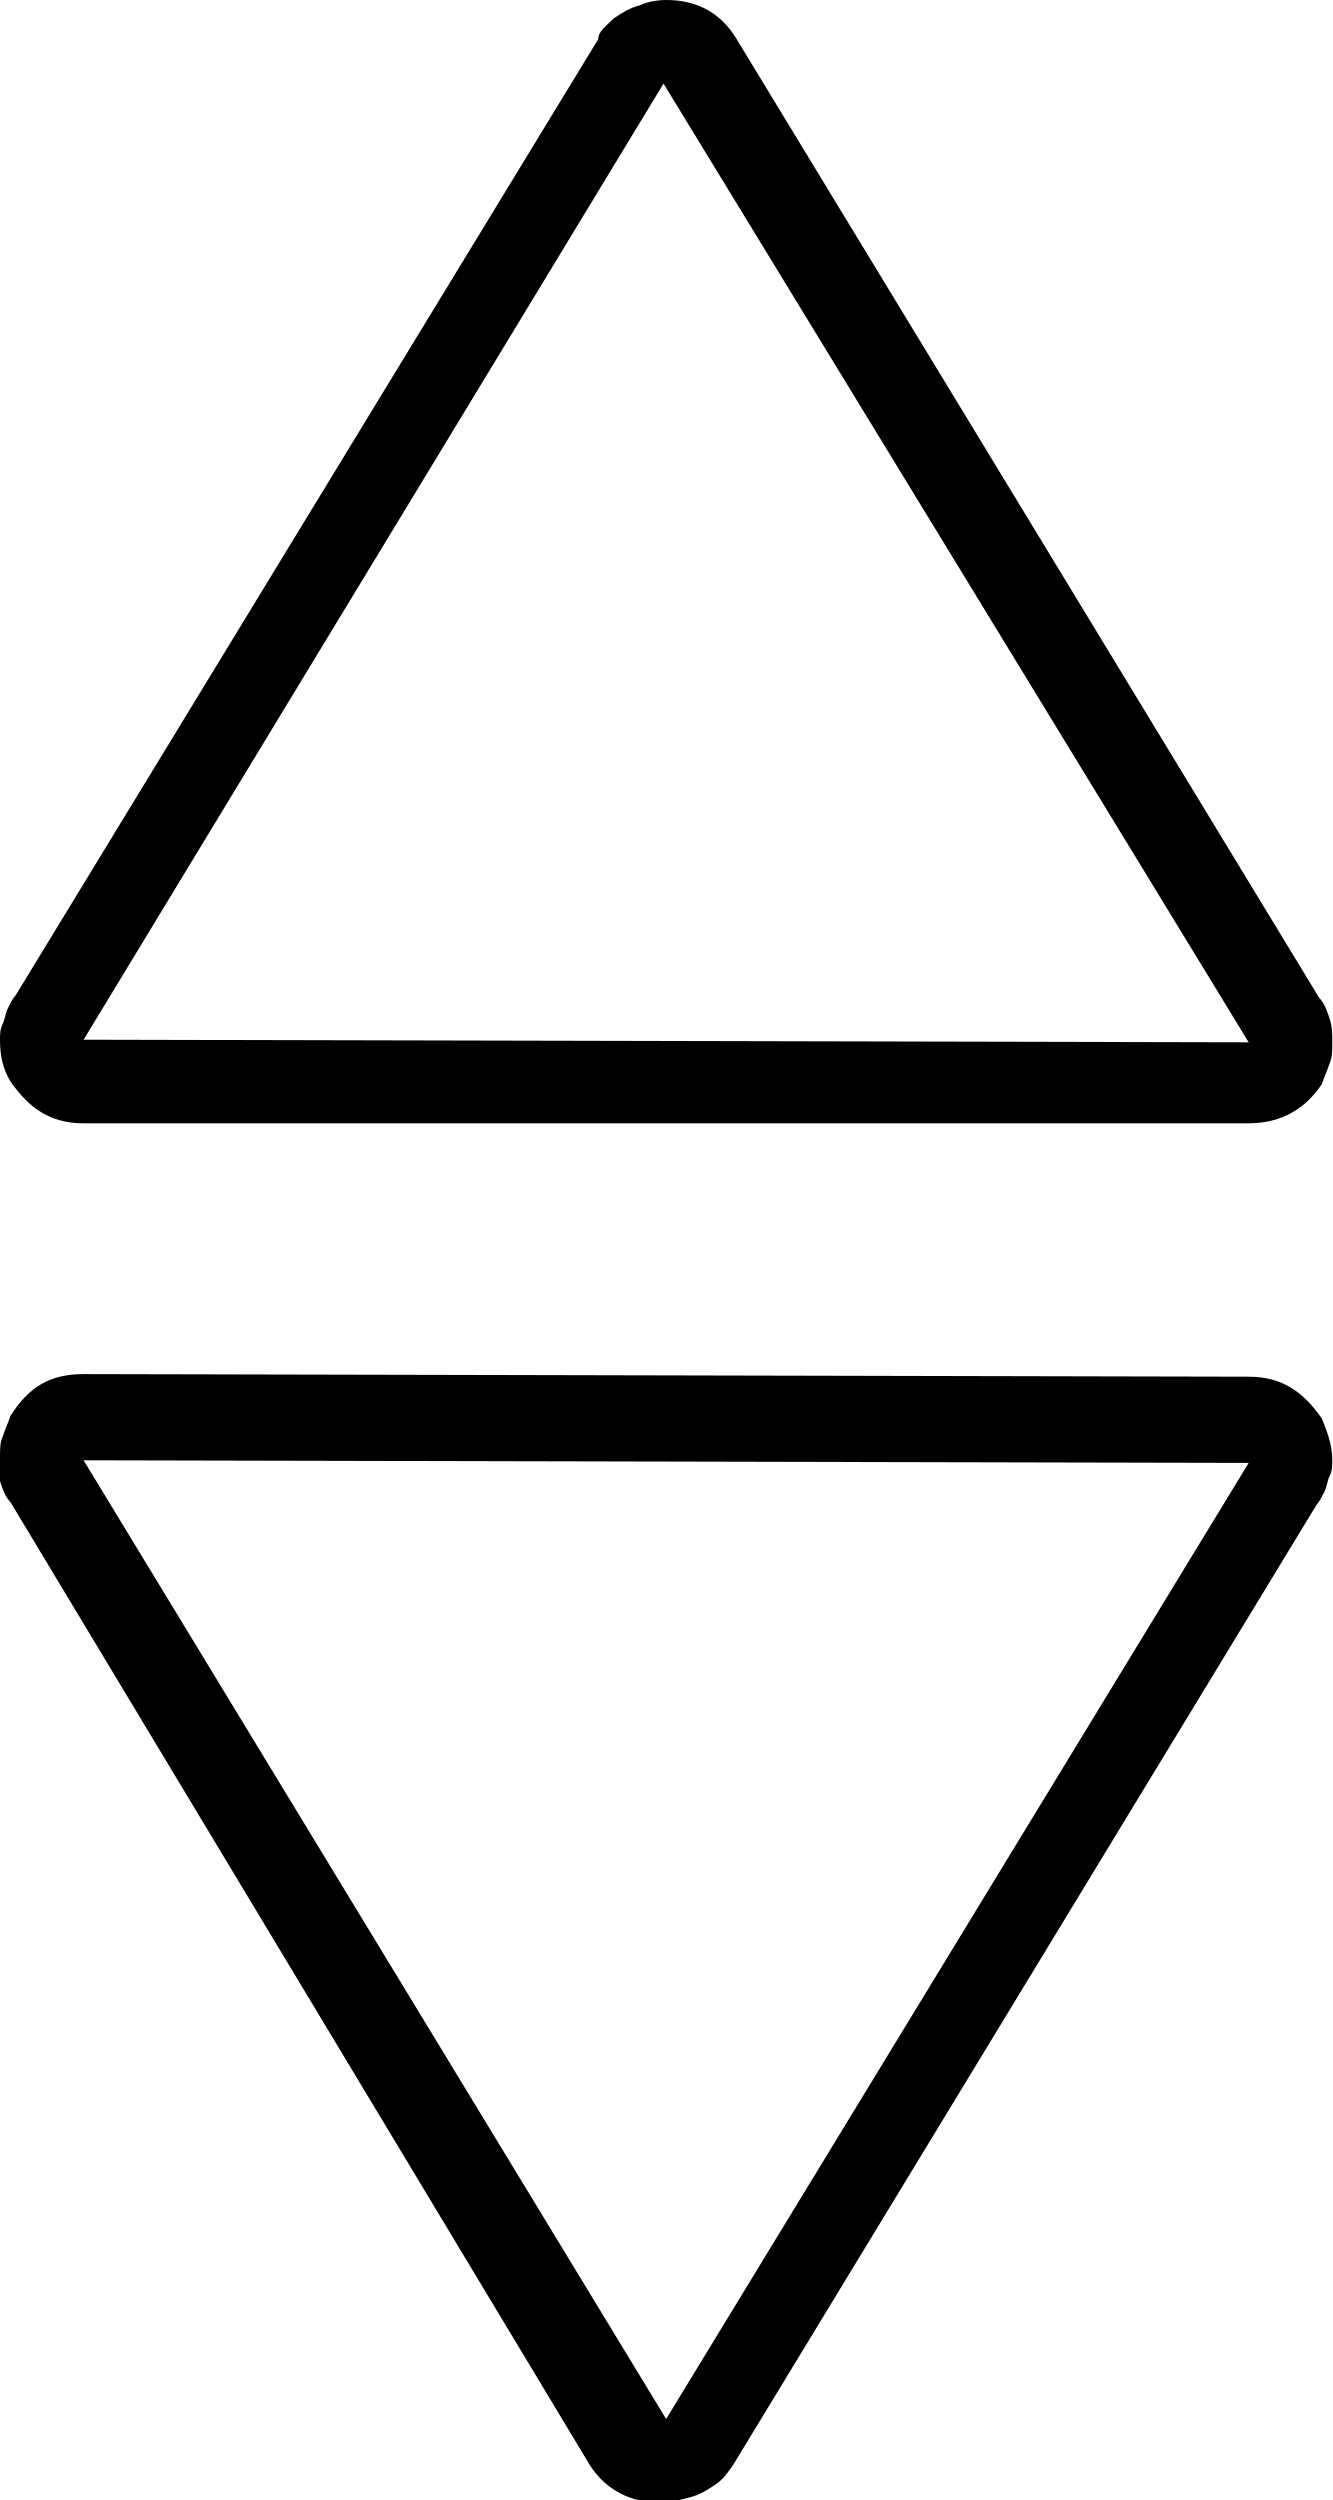
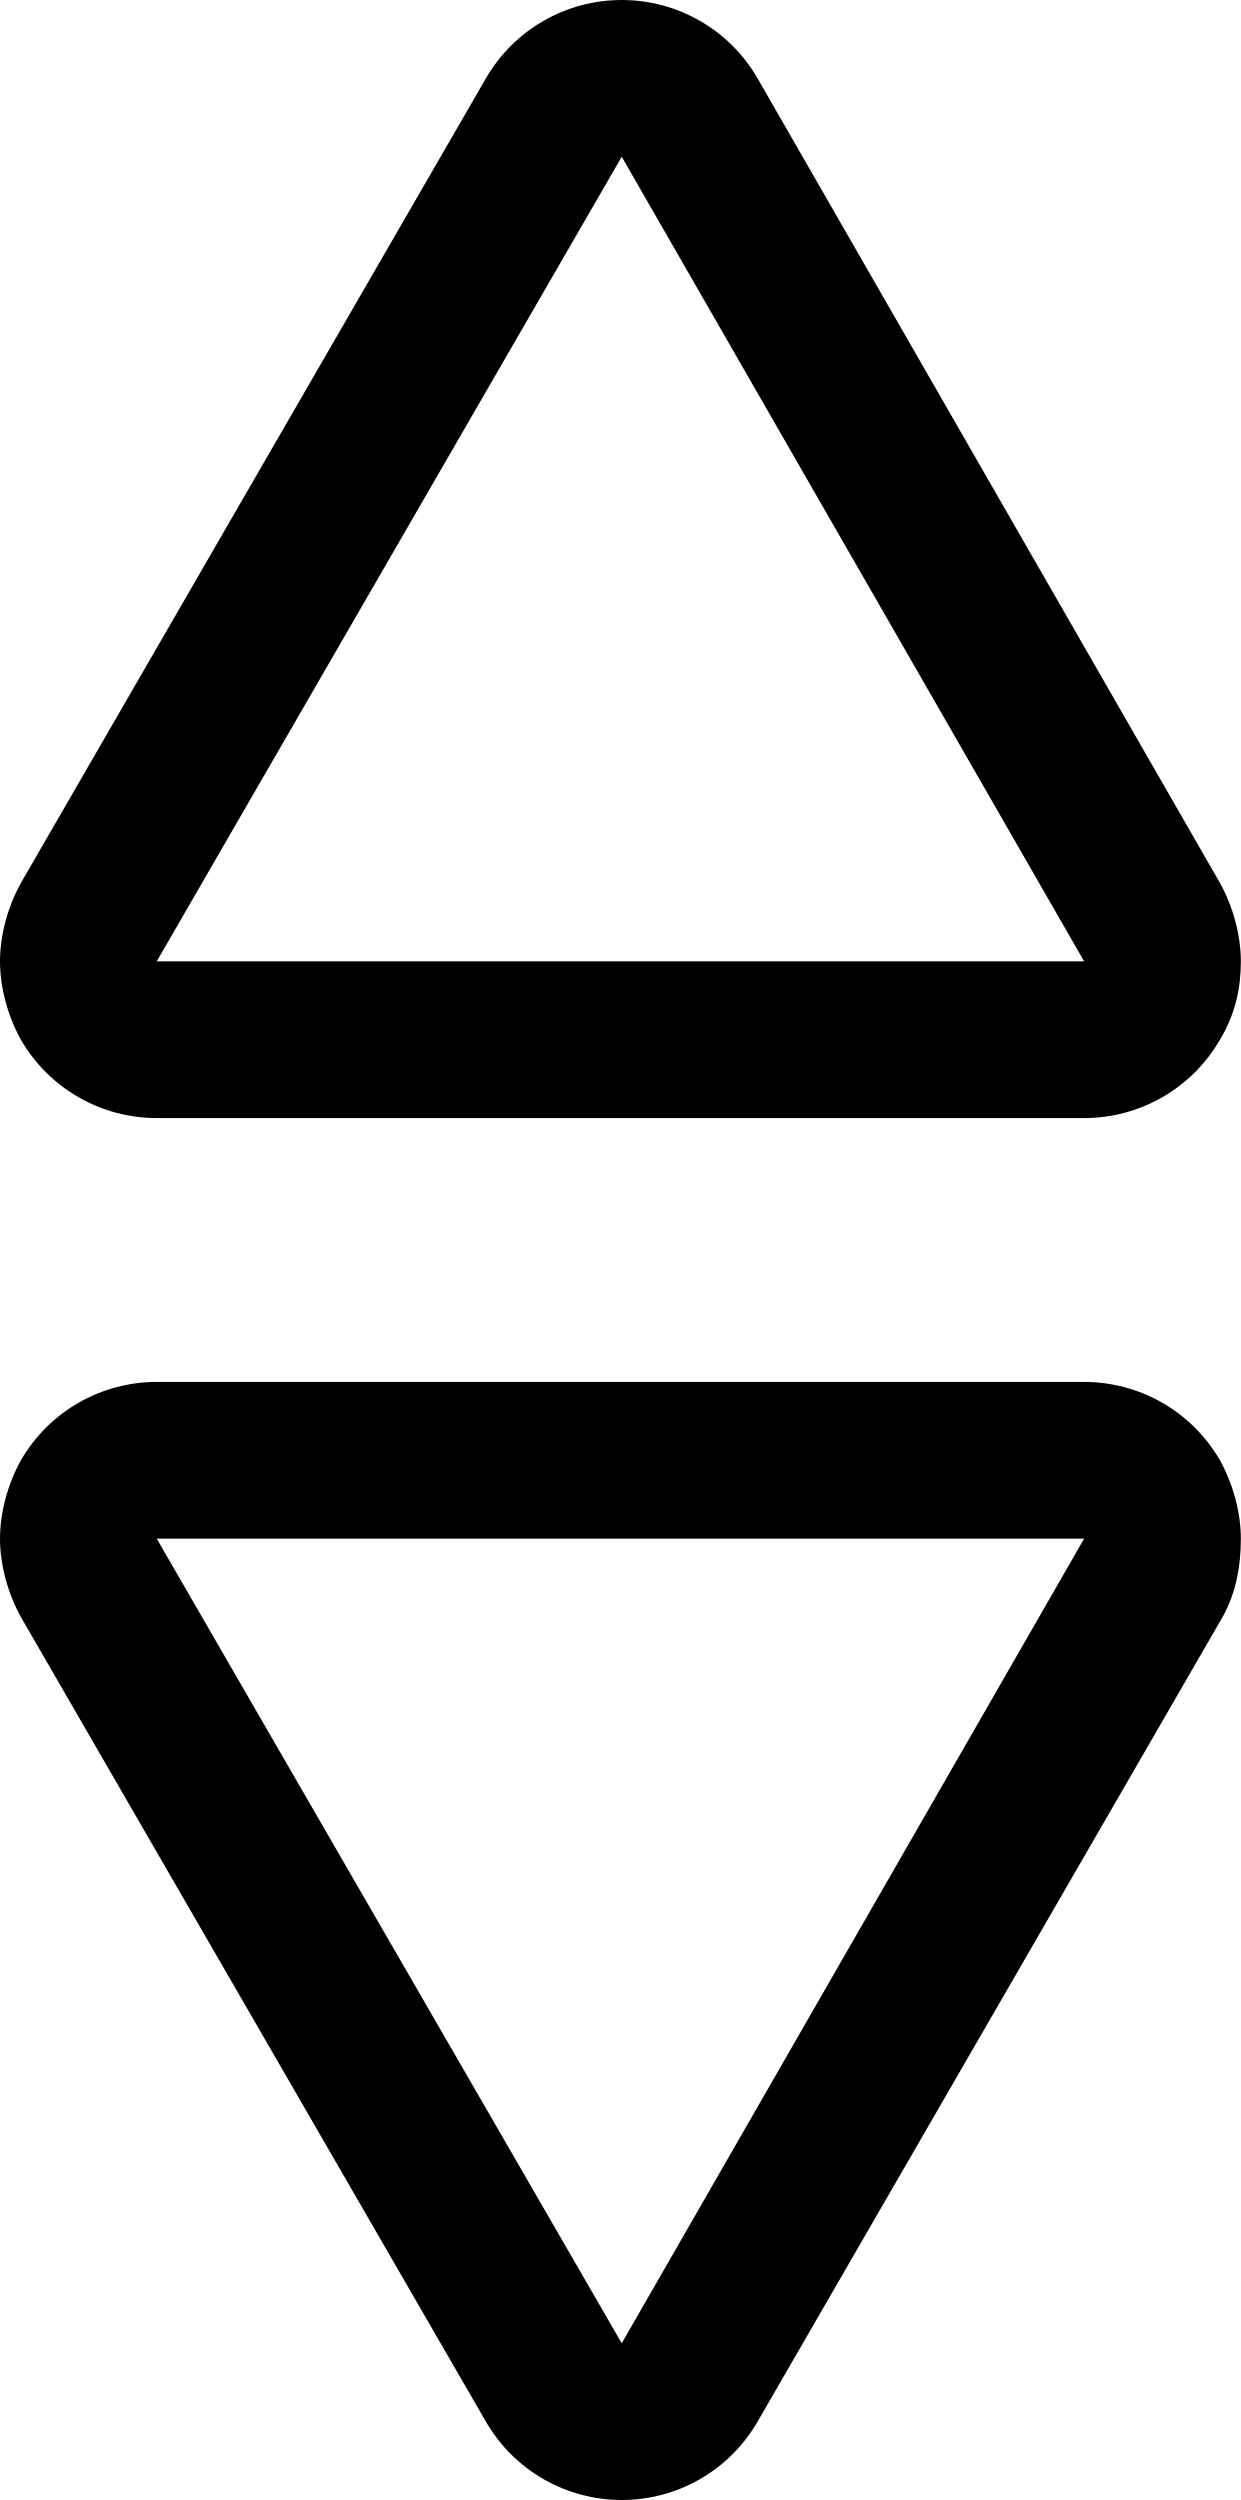
- <svg xmlns="http://www.w3.org/2000/svg" version="1.1" id="Layer_1" x="0px" y="0px" viewBox="0 0 51 95.7" style="enable-background:new 0 0 51 95.7;" xml:space="preserve">
-   <path d="M0,39.8c0-0.2,0-0.4,0.1-0.6c0.1-0.2,0.1-0.4,0.2-0.6c0.1-0.2,0.2-0.4,0.3-0.5L22.9,1.5c0-0.3,0.3-0.5,0.6-0.8  c0.3-0.2,0.6-0.4,1-0.5C24.7,0.1,25.1,0,25.5,0c1.2,0,2.1,0.5,2.7,1.5l22.3,36.7c0.2,0.2,0.3,0.5,0.4,0.8c0.1,0.3,0.1,0.6,0.1,0.9  c0,0.3,0,0.6-0.1,0.8c-0.1,0.3-0.2,0.5-0.3,0.8C50,42.4,49.1,43,47.8,43H3.2c-1.3,0-2.1-0.6-2.8-1.6C0.1,40.9,0,40.4,0,39.8z   M47.8,39.9L25.4,3.2L3.2,39.8L47.8,39.9z" />
-   <path d="M51,55.9c0,0.2,0,0.4-0.1,0.6c-0.1,0.2-0.1,0.4-0.2,0.6c-0.1,0.2-0.2,0.4-0.3,0.5L28.1,94.3c-0.2,0.3-0.4,0.6-0.7,0.8  c-0.3,0.2-0.6,0.4-1,0.5c-0.4,0.1-0.7,0.2-1.1,0.2c-1.2,0-2.1-0.5-2.7-1.4L0.4,57.5C0.2,57.3,0.1,57,0,56.7c0-0.3,0-0.6,0-0.9  s0-0.6,0.1-0.8c0.1-0.3,0.2-0.5,0.3-0.8c0.7-1.1,1.5-1.6,2.8-1.6l44.6,0.1c1.3,0,2.1,0.6,2.8,1.6C50.8,54.8,51,55.3,51,55.9z   M3.2,55.9l22.3,36.7L47.8,56L3.2,55.9z" />
+ <svg xmlns="http://www.w3.org/2000/svg" version="1.1" id="Layer_1" x="0px" y="0px" viewBox="0 0 47.5 95.7" style="enable-background:new 0 0 47.5 95.7;" xml:space="preserve">
+   <path d="M41.5,36.8H6L23.8,6L41.5,36.8 M47.5,36.8c0-1-0.3-2.1-0.8-3L29,3c-1.1-1.9-3.1-3-5.2-3s-4.1,1.1-5.2,3L0.8,33.8  c-0.5,0.9-0.8,2-0.8,3s0.3,2.1,0.8,3c1.1,1.9,3.1,3,5.2,3h35.5c2.1,0,4.1-1.1,5.2-3C47.3,38.8,47.5,37.8,47.5,36.8L47.5,36.8z" />
+   <path d="M41.5,58.9L23.8,89.7L6,58.9H41.5 M47.5,58.9c0-1-0.3-2.1-0.8-3c-1.1-1.9-3.1-3-5.2-3H6c-2.1,0-4.1,1.1-5.2,3  c-0.5,0.9-0.8,2-0.8,3s0.3,2.1,0.8,3l17.8,30.8c1.1,1.9,3.1,3,5.2,3s4.1-1.1,5.2-3l17.8-30.8C47.3,61,47.5,60,47.5,58.9L47.5,58.9z" />
</svg>
